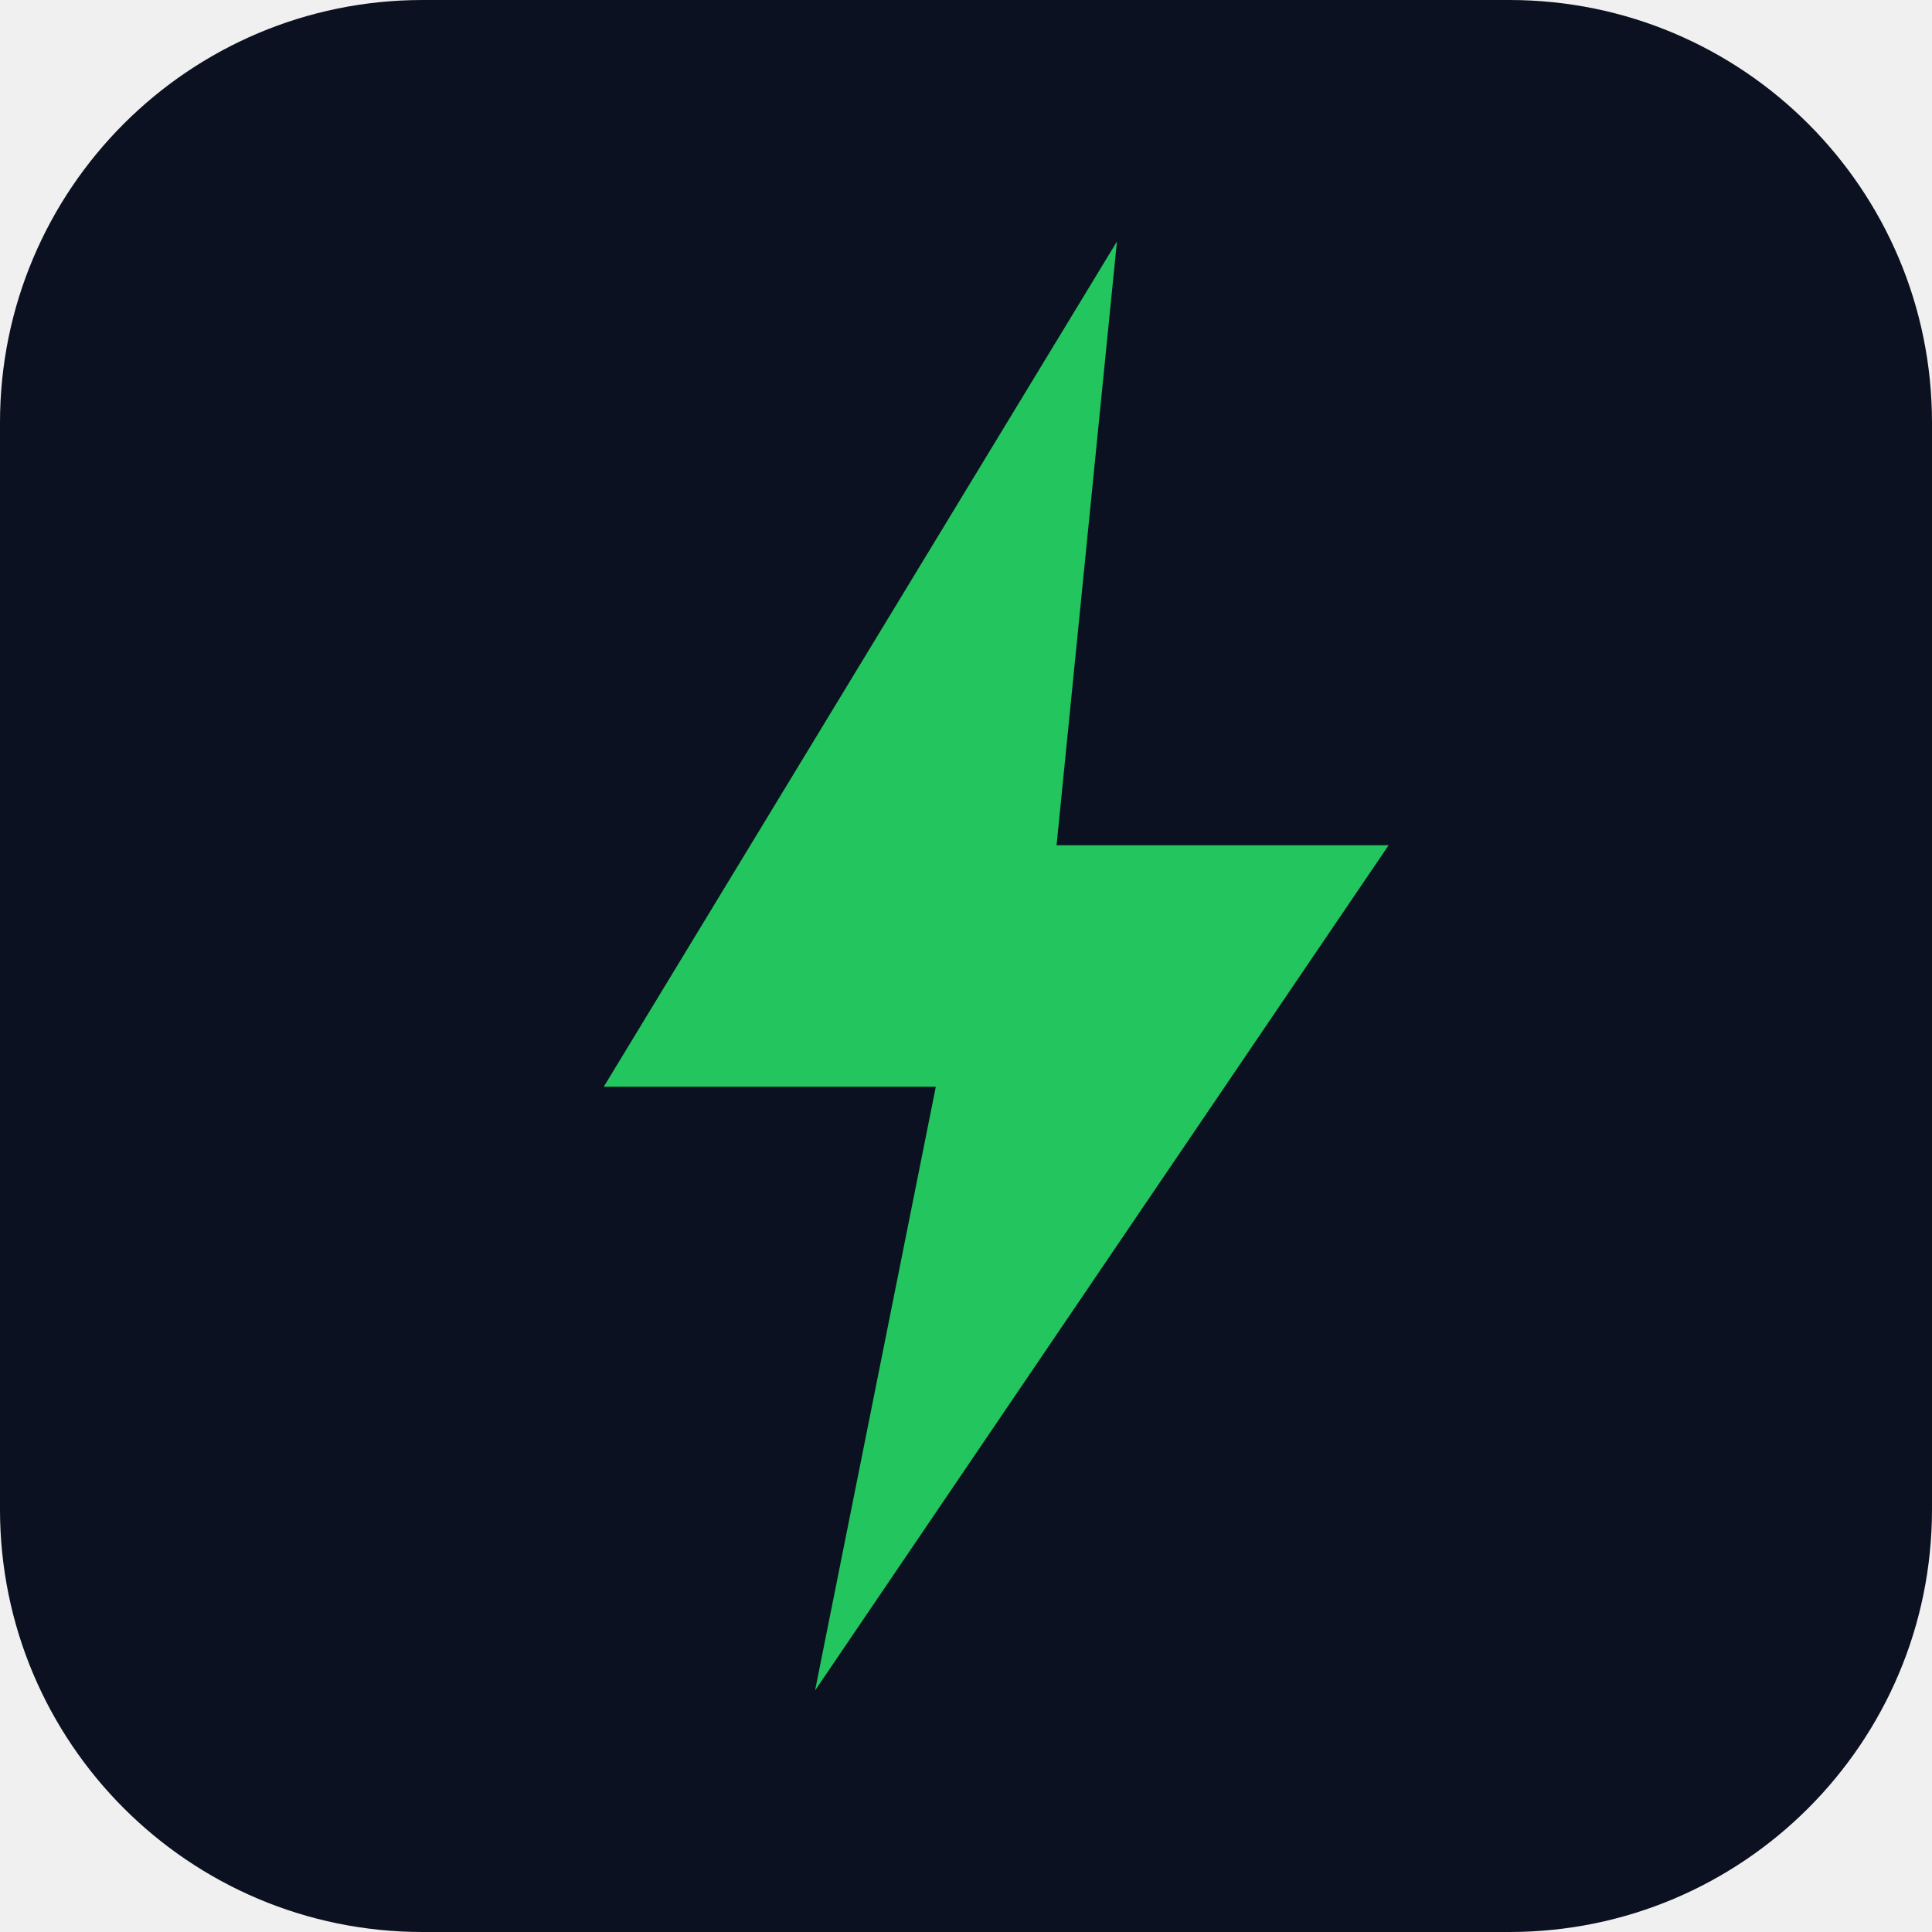
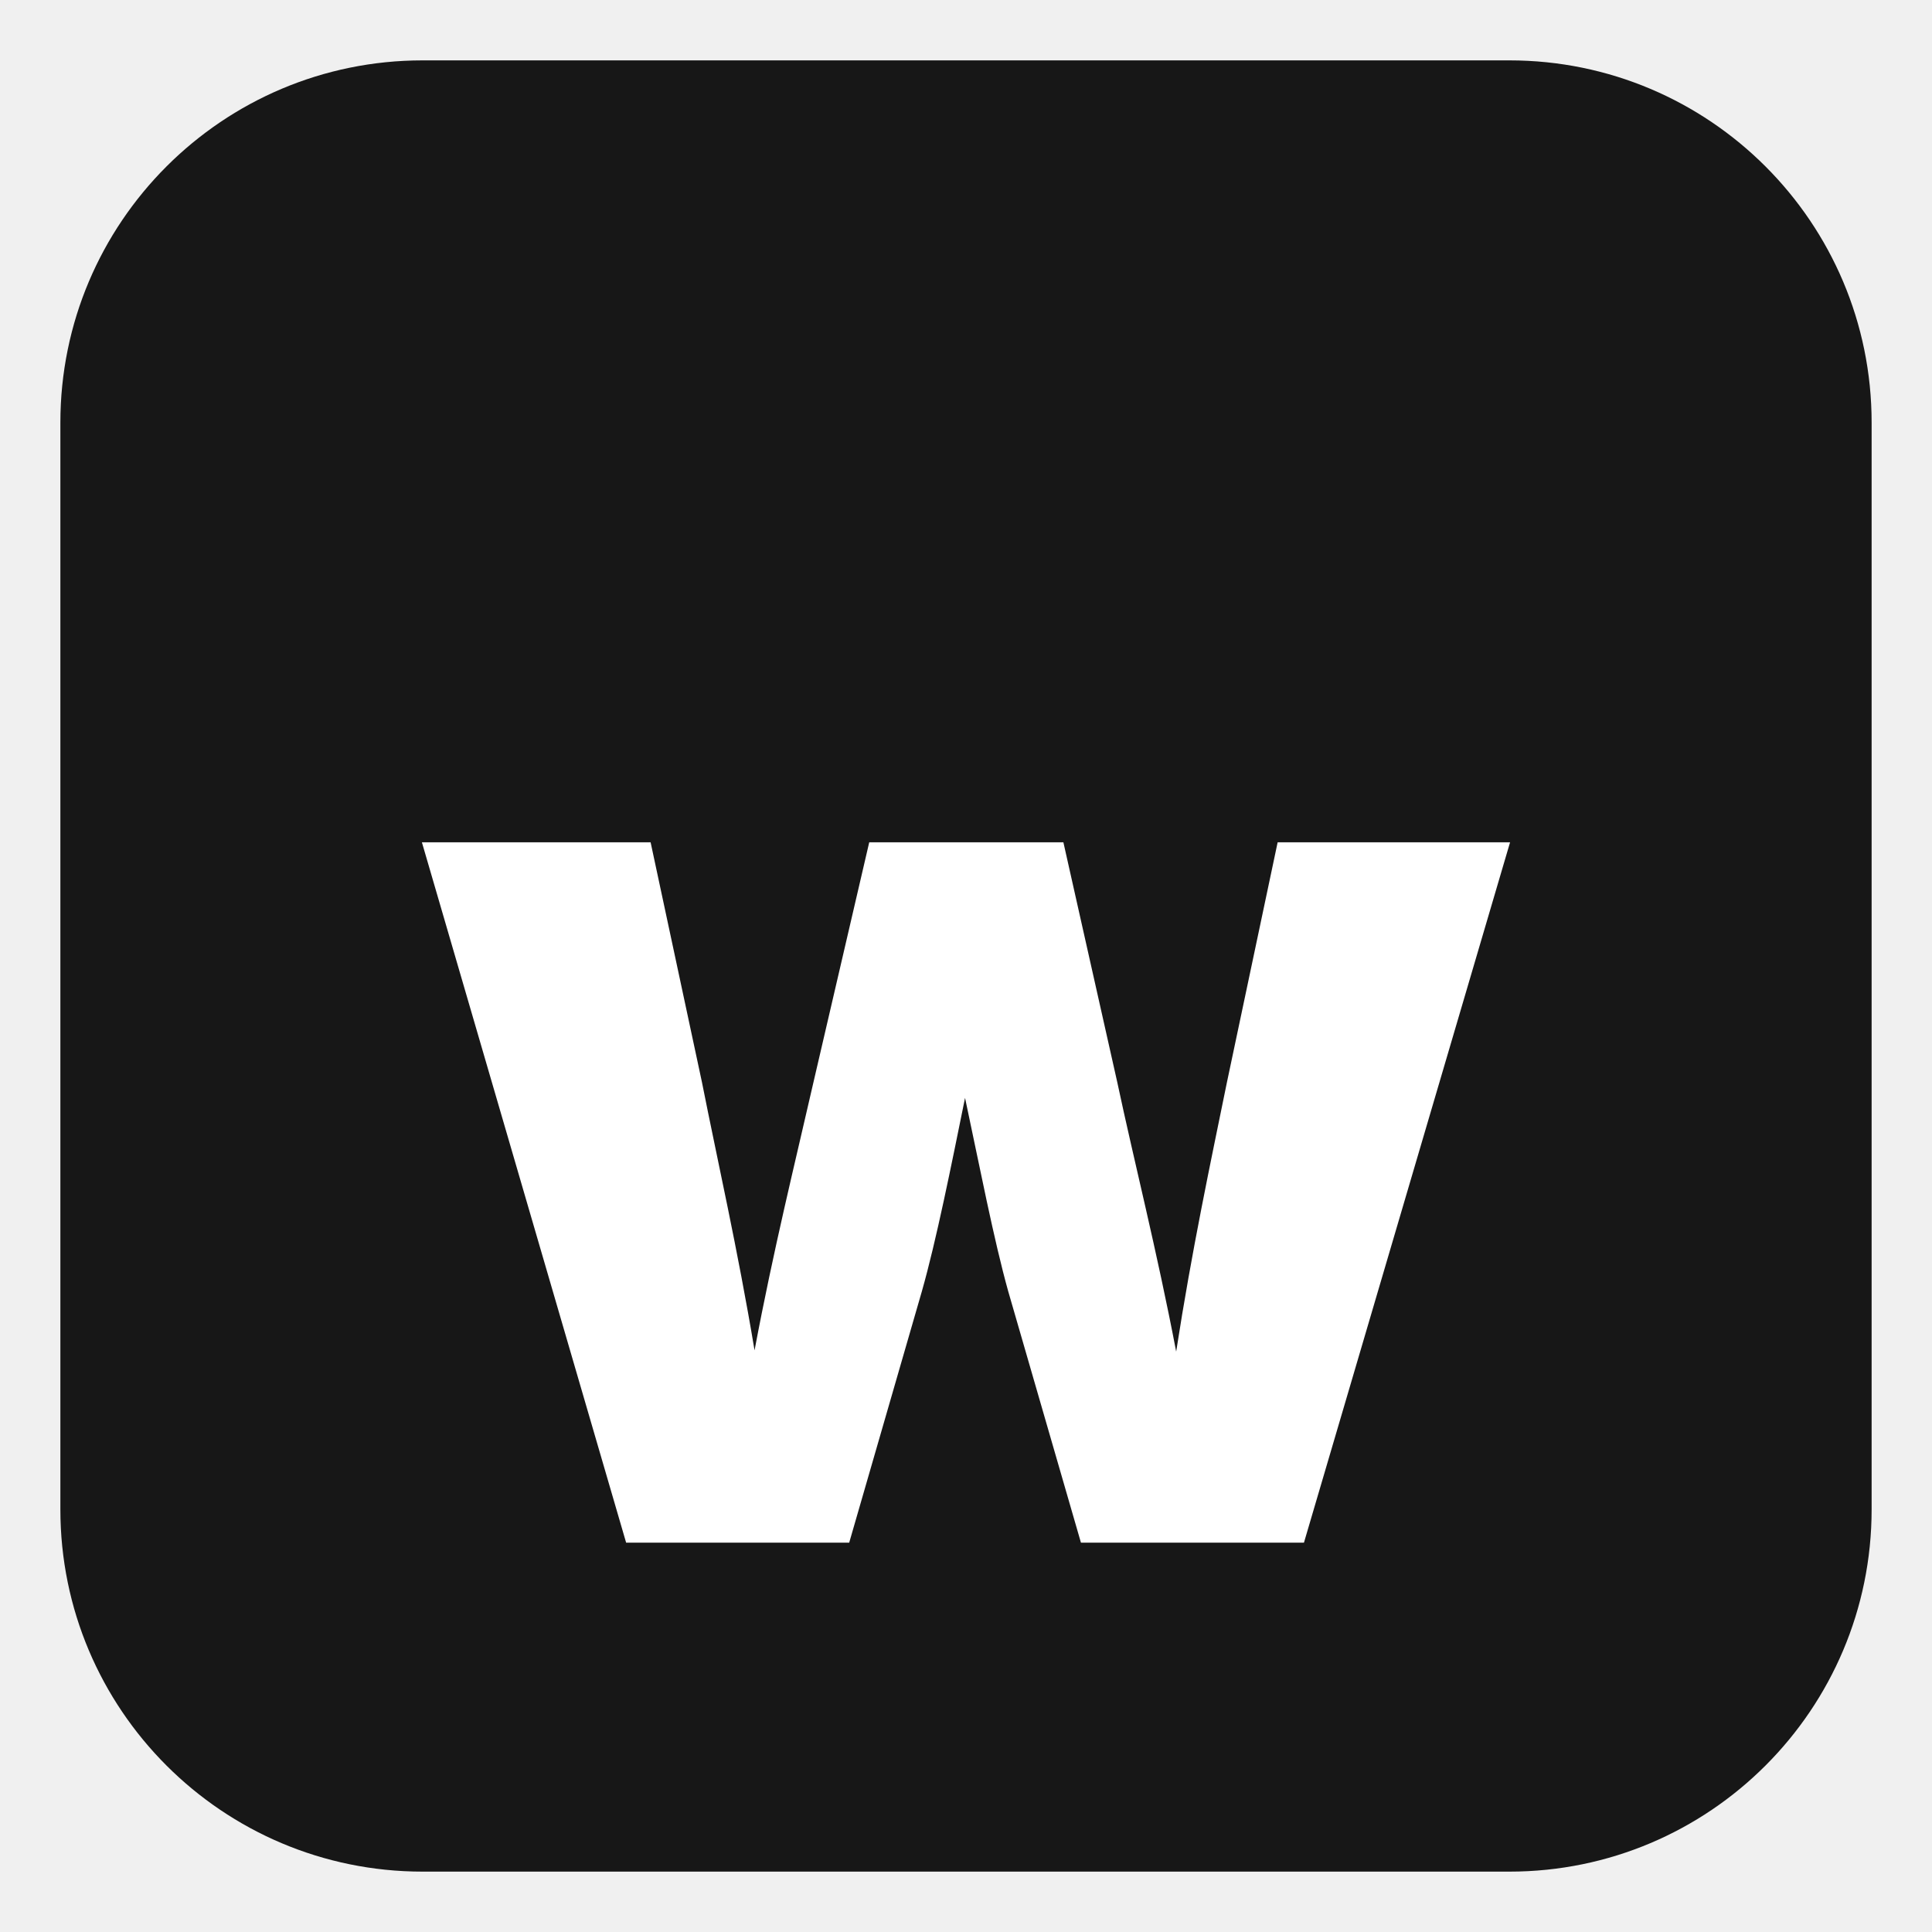
- <svg xmlns="http://www.w3.org/2000/svg" viewBox="0 0 32 32" width="32" height="32">
-   <rect width="32" height="32" rx="7" fill="#0B1120" />
-   <path d="M18.5 4L10 18h5.5L13.5 28L23 14h-5.5z" fill="#22C55E" />
+ <svg xmlns="http://www.w3.org/2000/svg" viewBox="0 0 512 512">
+   <rect x="16" y="16" width="480" height="480" rx="96" fill="#171717" />
+   <text x="256" y="280" font-family="Inter, Inter Tight, system-ui, sans-serif" font-size="340" font-weight="800" fill="#ffffff" text-anchor="middle" dominant-baseline="middle">w</text>
</svg>
